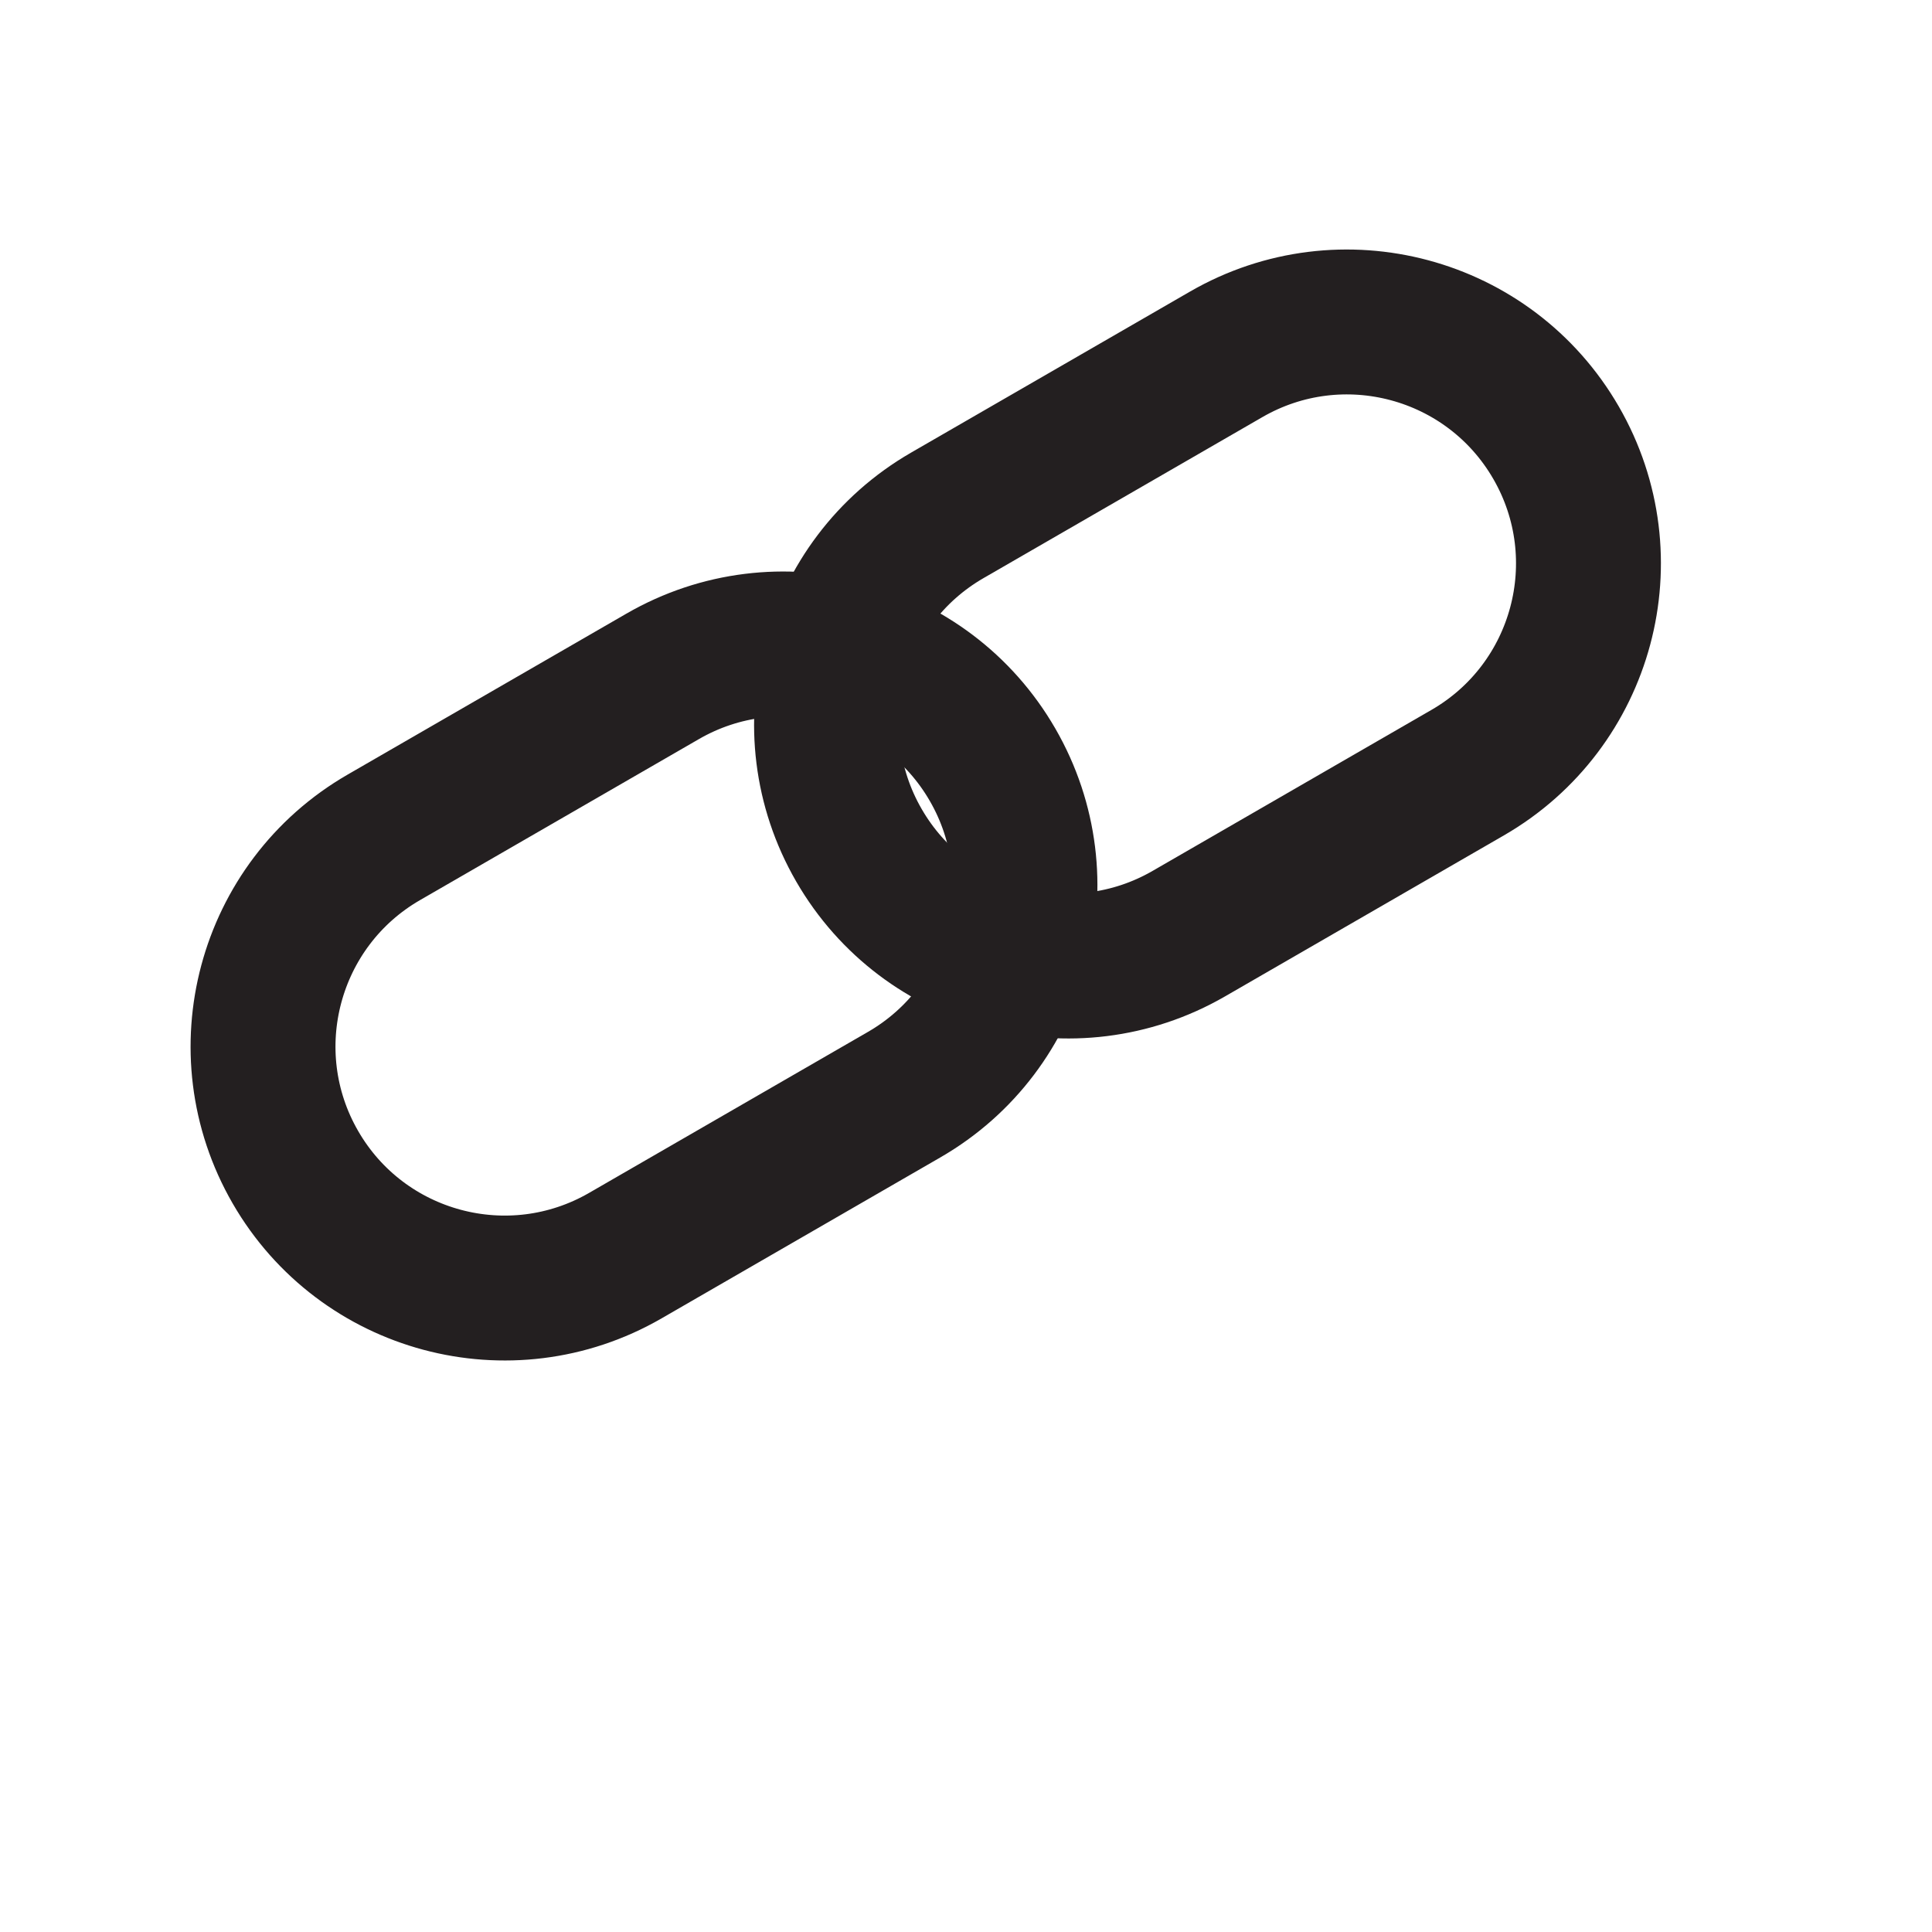
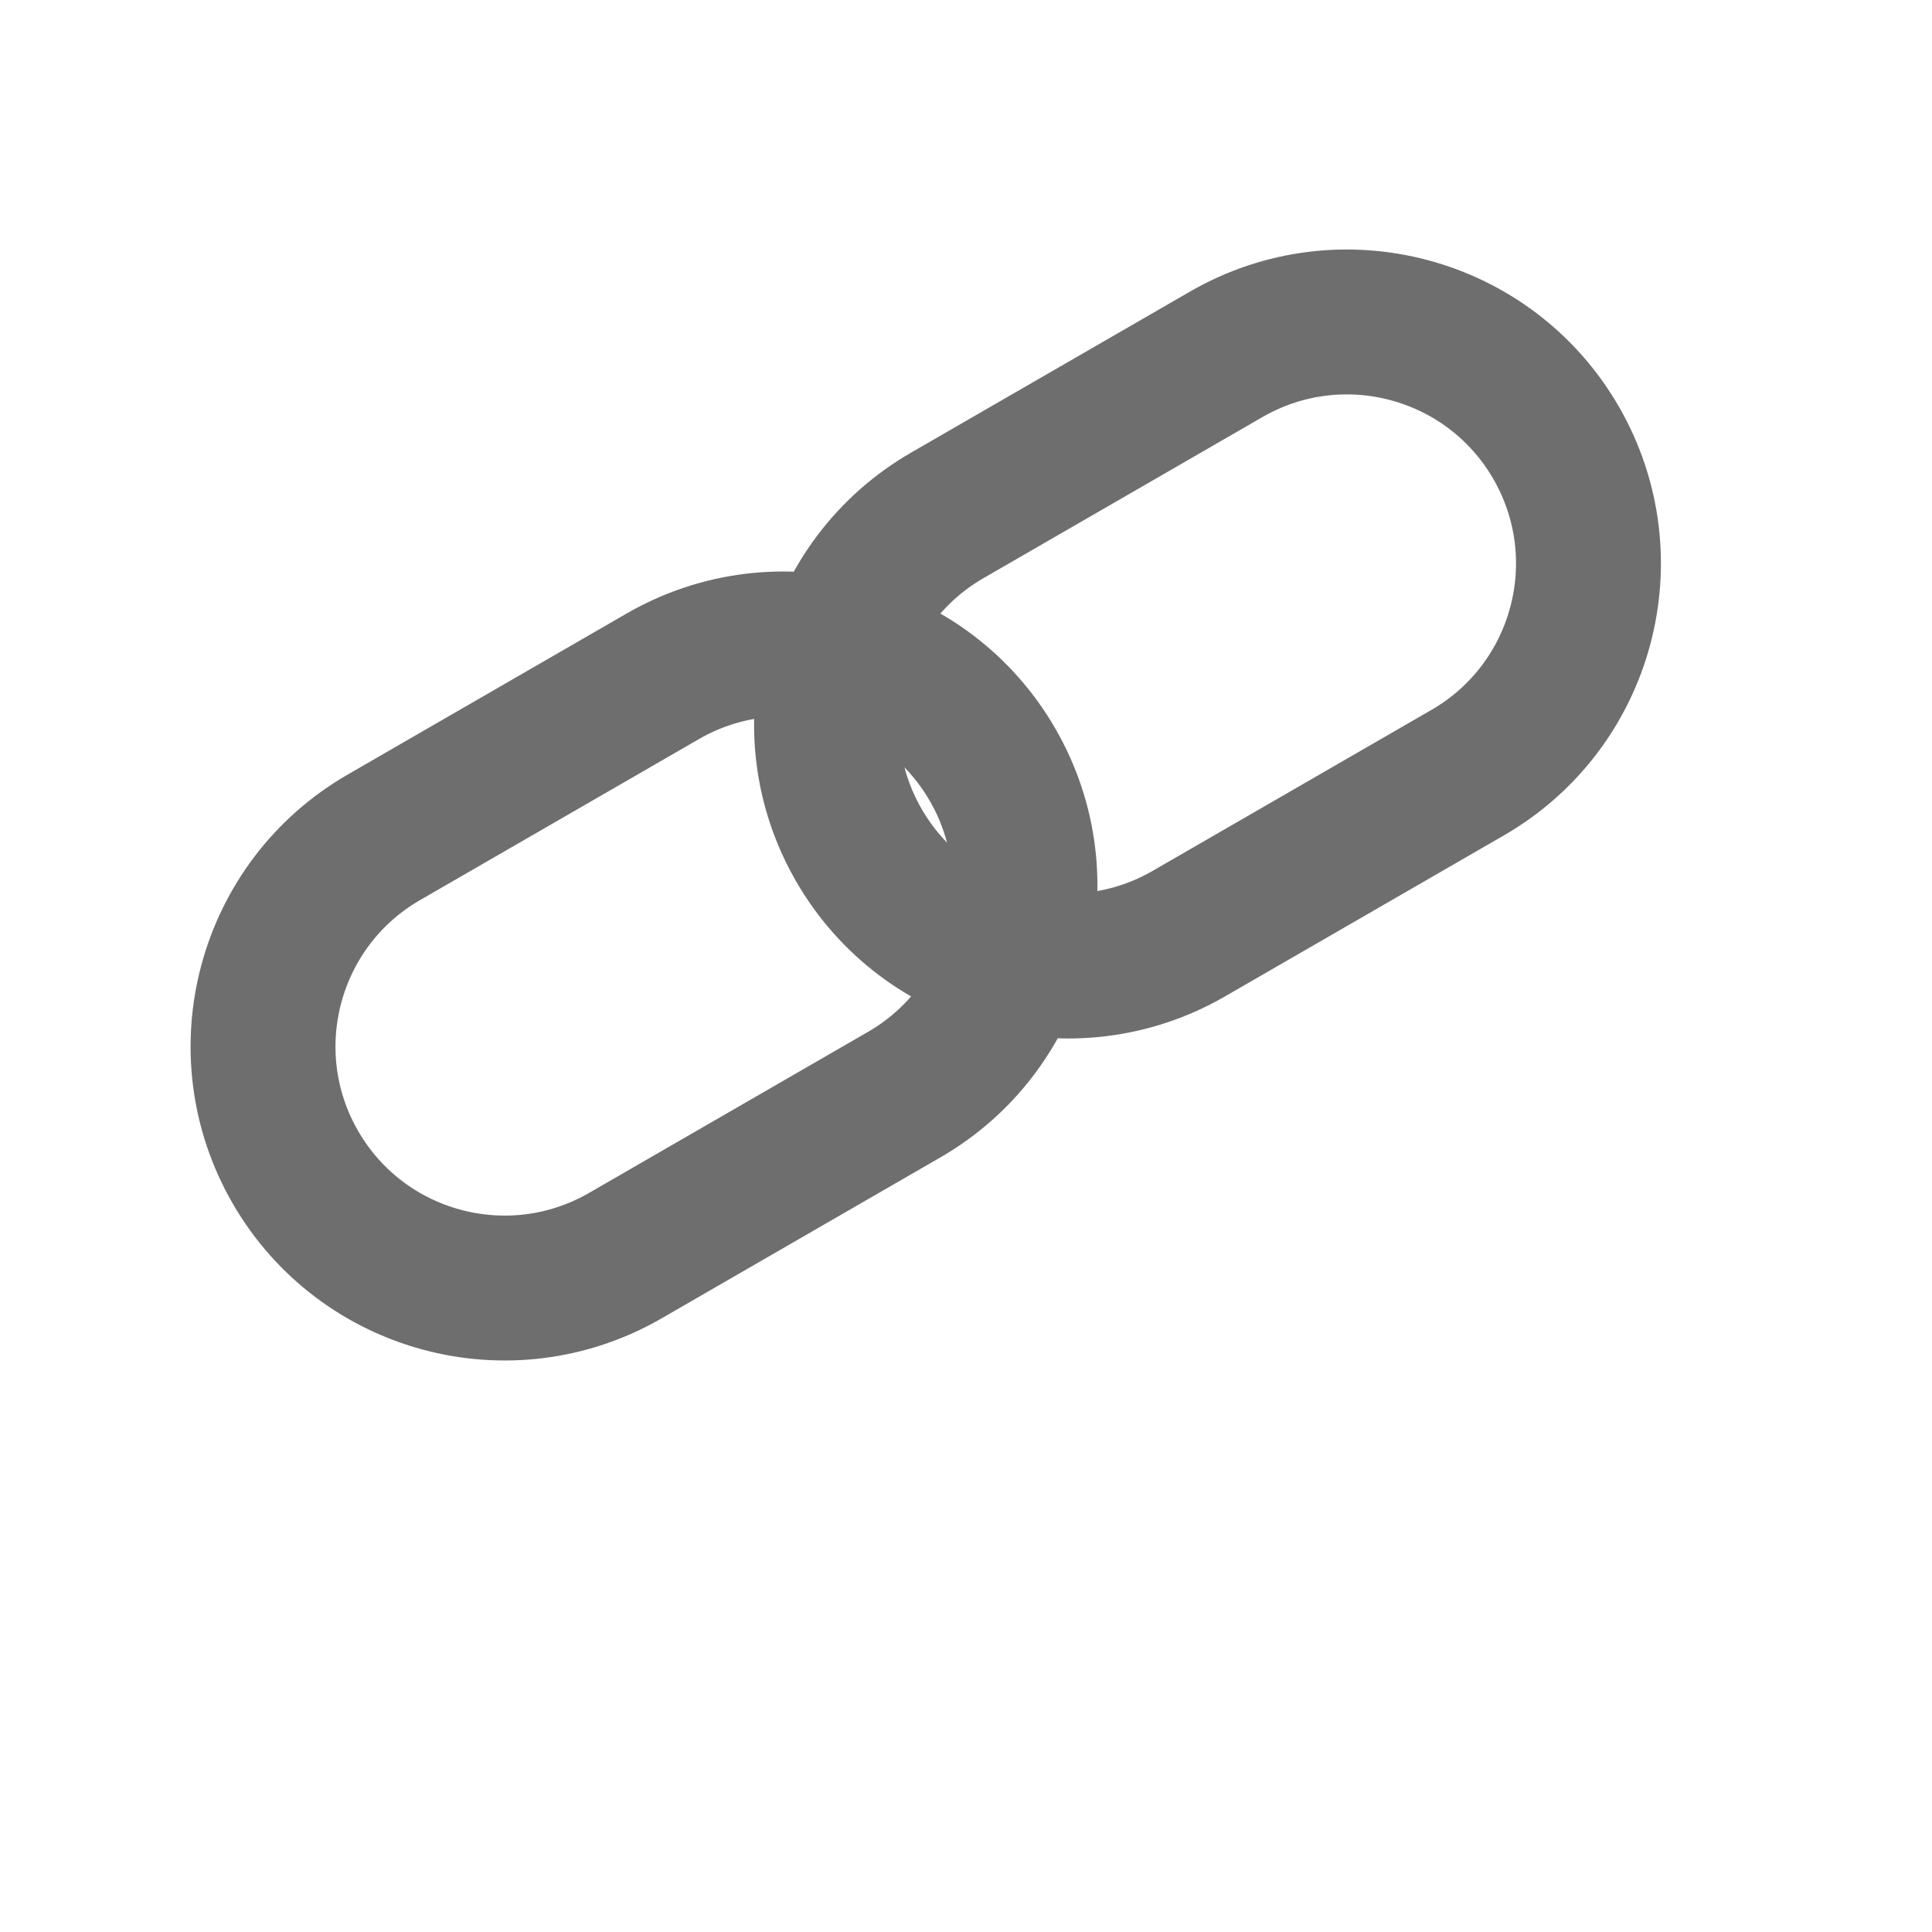
<svg xmlns="http://www.w3.org/2000/svg" width="24" height="24" viewBox="0 0 24 24">
-   <g fill="none" stroke="#231F20" stroke-width="1.8" stroke-linecap="round" stroke-linejoin="round">
+   <g fill="none" stroke="#6E6E6E" stroke-width="1.8" stroke-linecap="round" stroke-linejoin="round">
    <rect x="3" y="9" width="10" height="6" rx="3" ry="3" transform="rotate(-30 8 12)" />
    <rect x="10" y="5" width="10" height="6" rx="3" ry="3" transform="rotate(-30 15 8)" />
  </g>
</svg>
